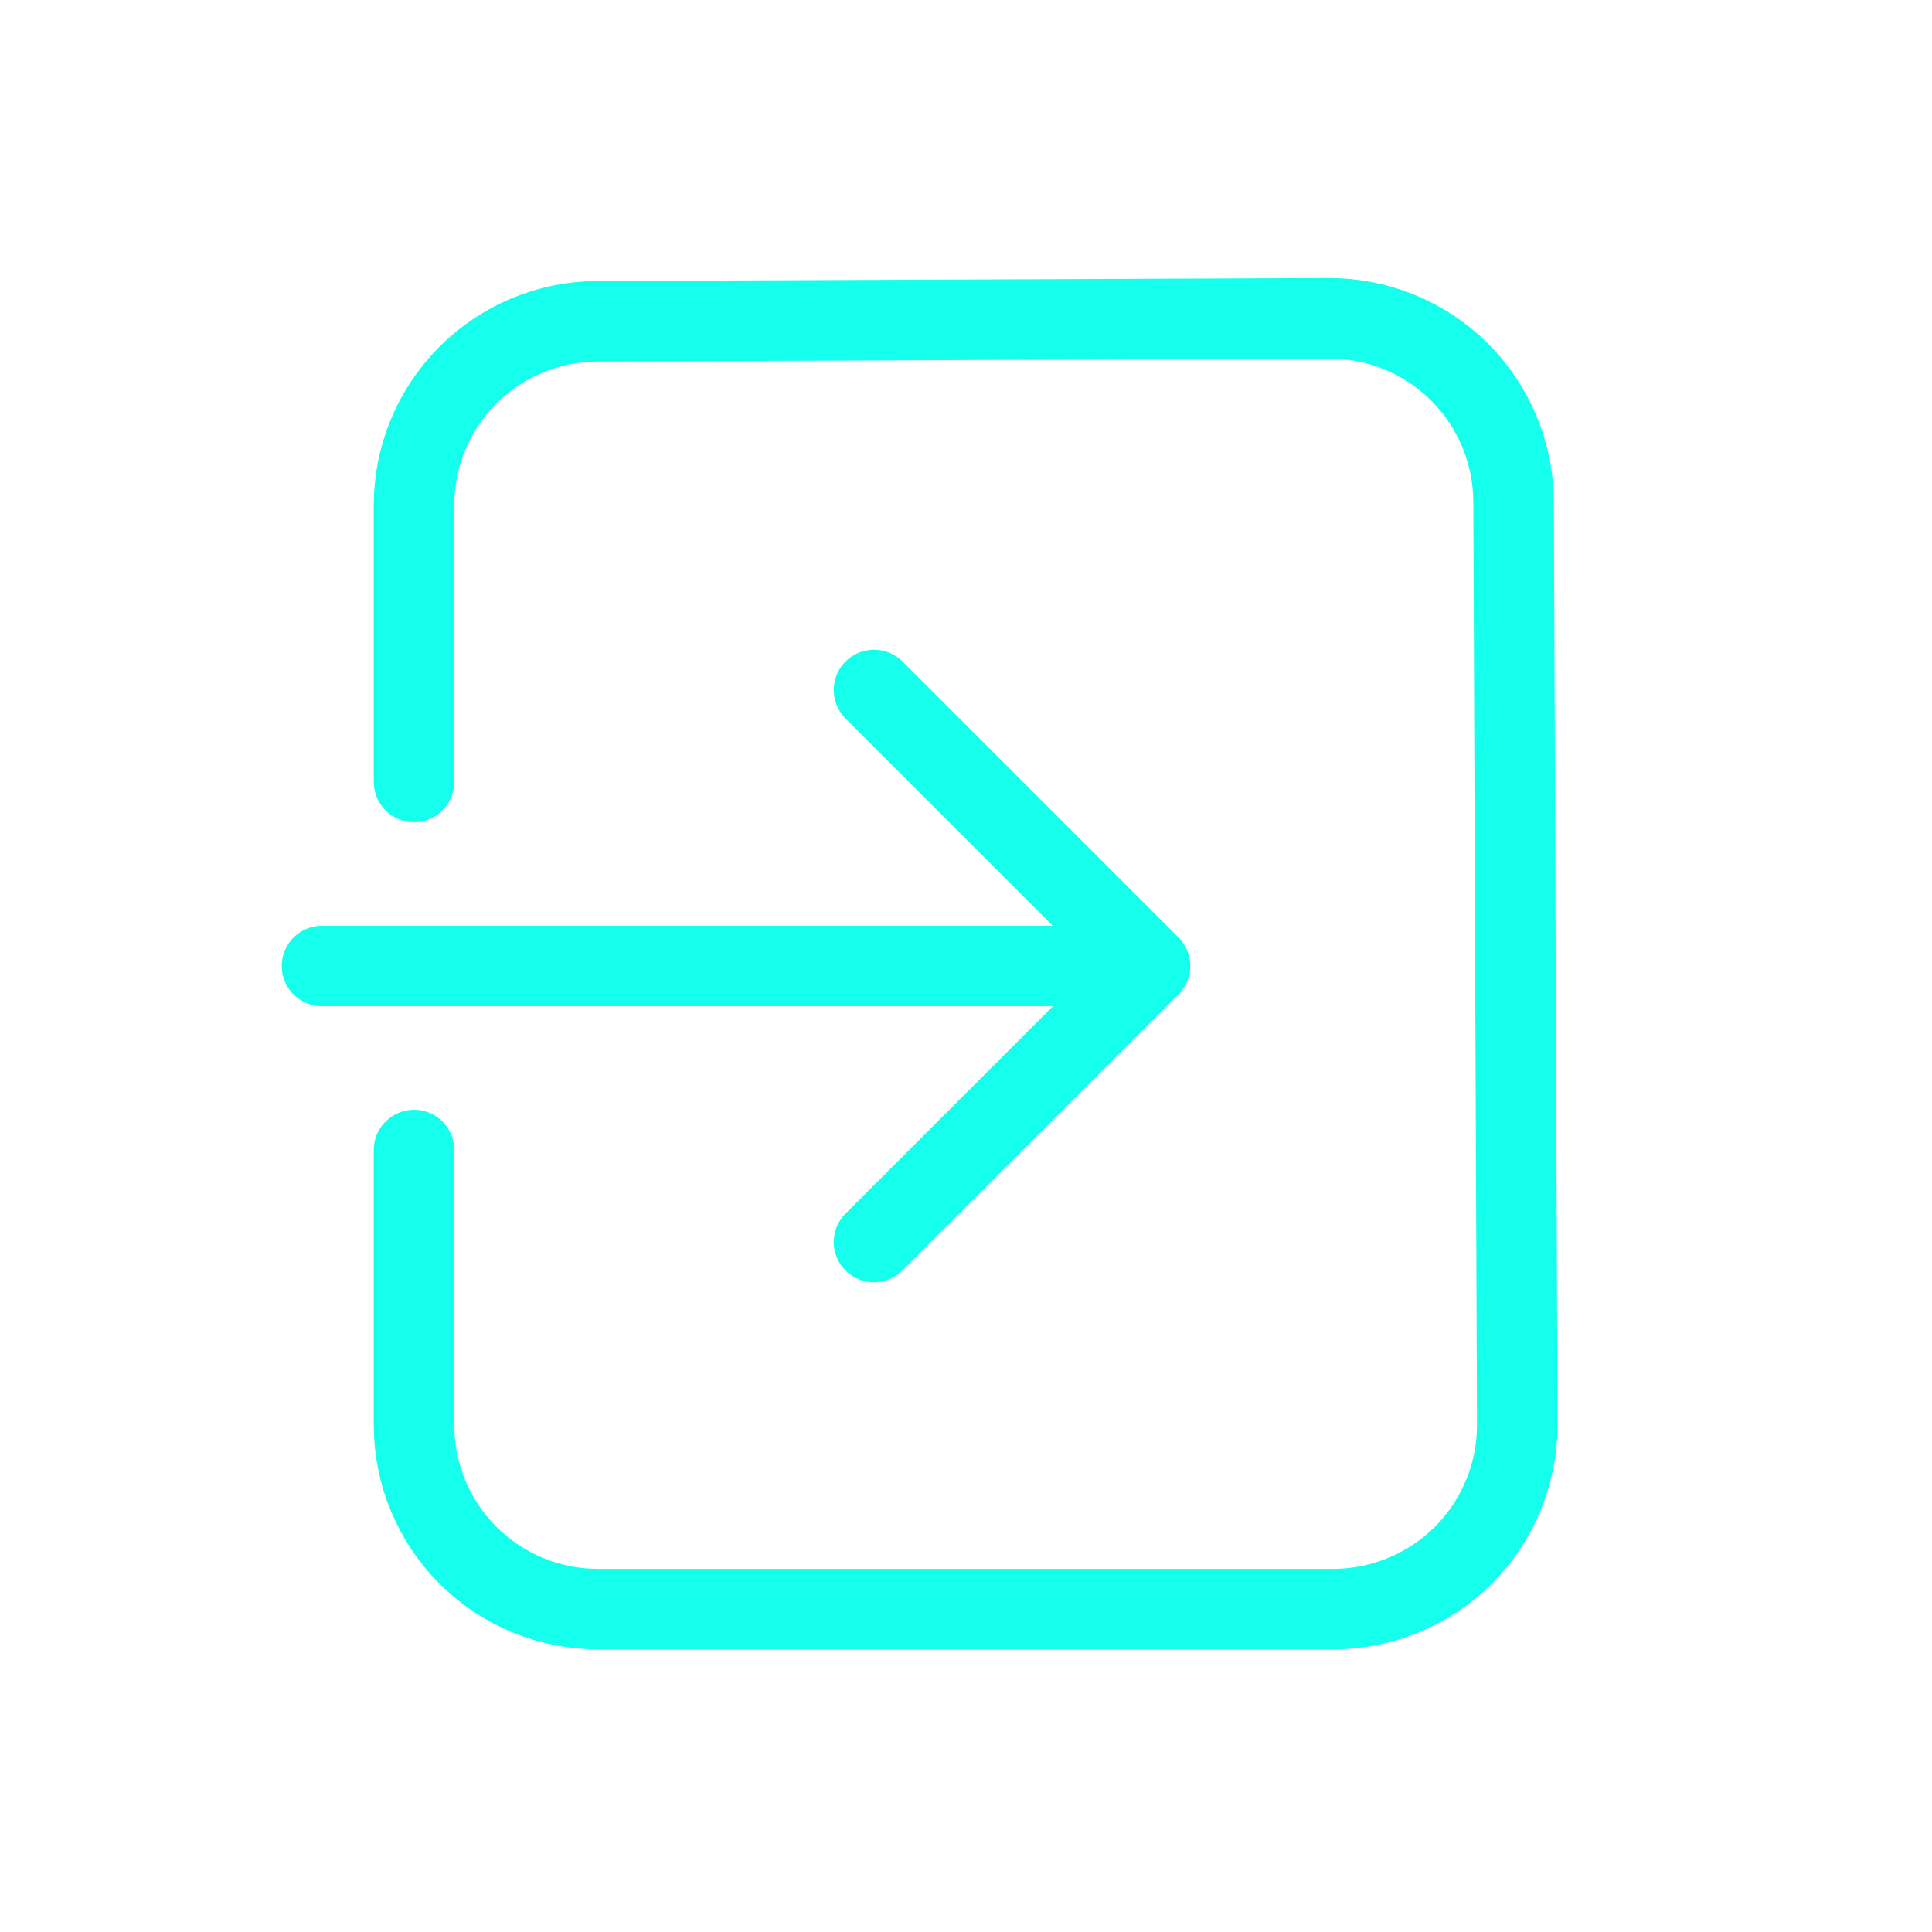
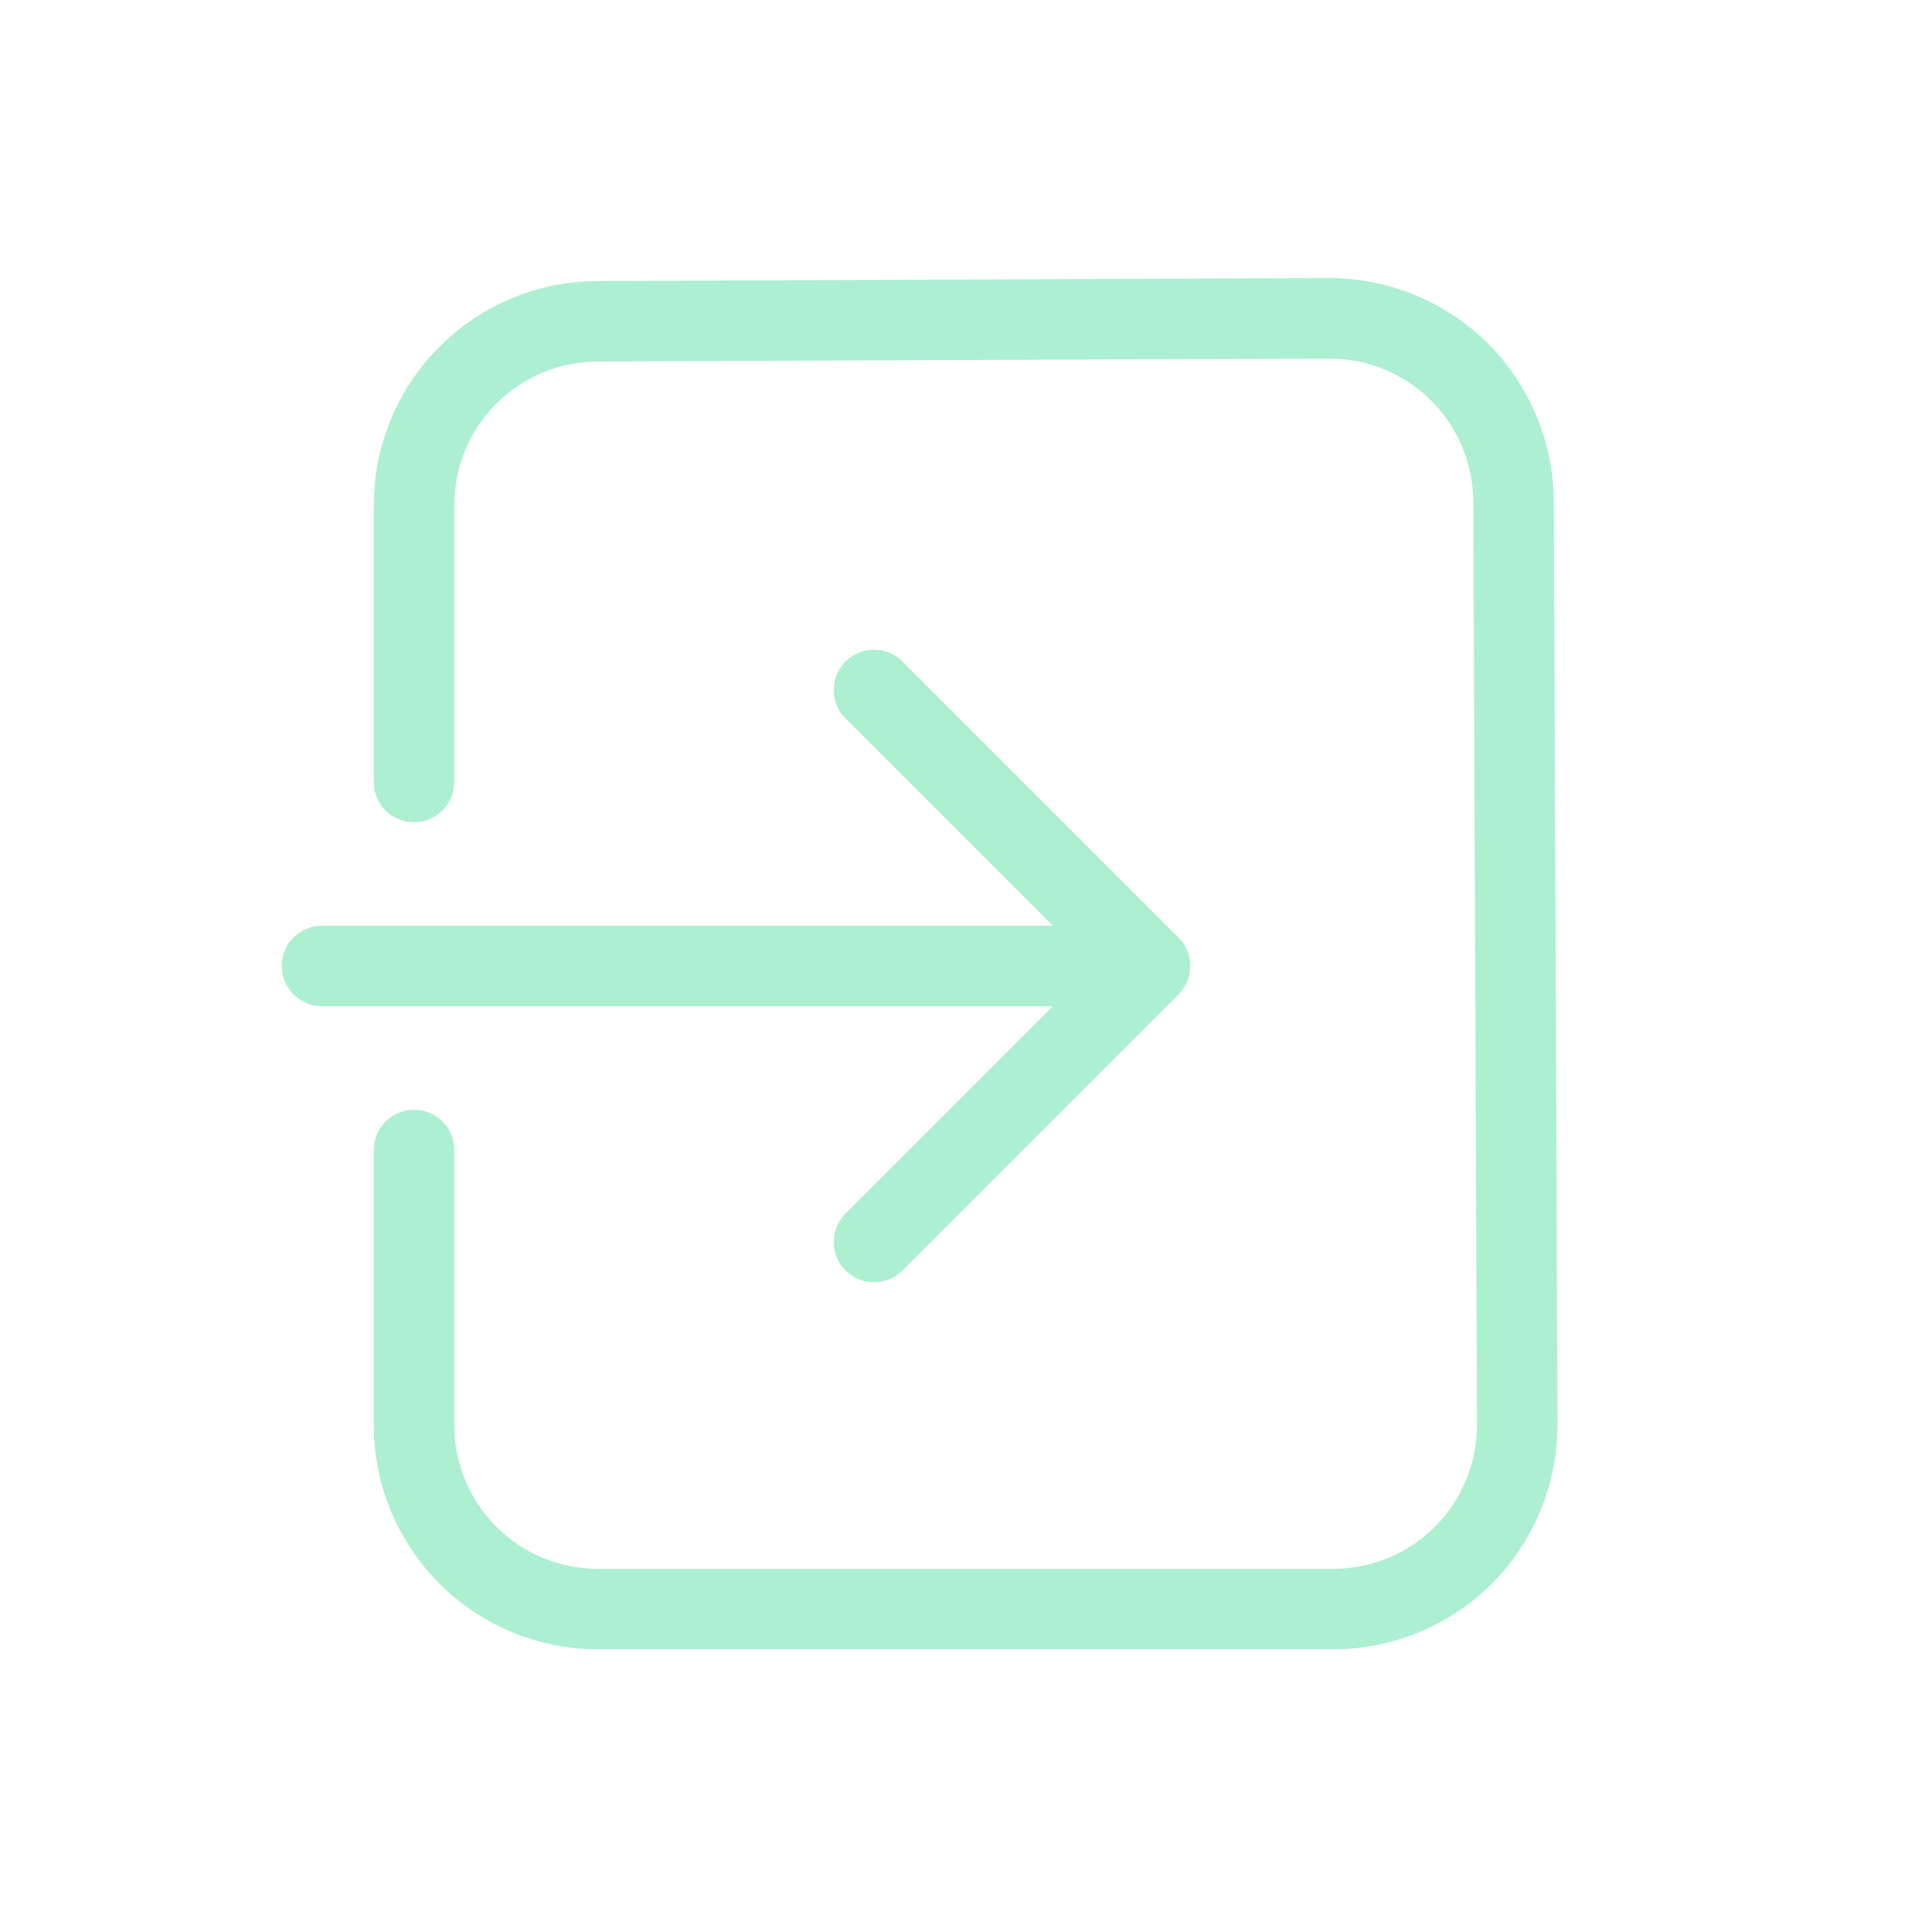
<svg xmlns="http://www.w3.org/2000/svg" width="24" height="24" viewBox="0 0 24 24" fill="none">
-   <path d="M10.857 15.429L14.286 12L10.857 8.571M14.286 12H4" stroke="#14FFEC" stroke-linecap="round" stroke-linejoin="round" />
-   <path d="M5.143 9.714V6.277C5.143 5.672 5.382 5.092 5.809 4.664C6.236 4.235 6.815 3.993 7.419 3.991L16.507 3.954C16.808 3.953 17.105 4.011 17.383 4.125C17.661 4.239 17.914 4.406 18.127 4.618C18.34 4.829 18.509 5.081 18.625 5.358C18.741 5.635 18.801 5.932 18.802 6.232L18.848 17.694C18.849 17.994 18.791 18.291 18.677 18.569C18.564 18.847 18.396 19.1 18.185 19.313C17.974 19.526 17.722 19.695 17.445 19.811C17.169 19.927 16.872 19.987 16.571 19.989H7.429C6.822 19.989 6.241 19.748 5.812 19.319C5.384 18.89 5.143 18.309 5.143 17.703V14.286" stroke="#14FFEC" stroke-linecap="round" stroke-linejoin="round" />
+   <path d="M10.857 15.429L14.286 12L10.857 8.571M14.286 12H4" stroke="#adefd1ff" stroke-linecap="round" stroke-linejoin="round" />
+   <path d="M5.143 9.714V6.277C5.143 5.672 5.382 5.092 5.809 4.664C6.236 4.235 6.815 3.993 7.419 3.991L16.507 3.954C16.808 3.953 17.105 4.011 17.383 4.125C17.661 4.239 17.914 4.406 18.127 4.618C18.34 4.829 18.509 5.081 18.625 5.358C18.741 5.635 18.801 5.932 18.802 6.232L18.848 17.694C18.849 17.994 18.791 18.291 18.677 18.569C18.564 18.847 18.396 19.1 18.185 19.313C17.974 19.526 17.722 19.695 17.445 19.811C17.169 19.927 16.872 19.987 16.571 19.989H7.429C6.822 19.989 6.241 19.748 5.812 19.319C5.384 18.89 5.143 18.309 5.143 17.703V14.286" stroke="#adefd1ff" stroke-linecap="round" stroke-linejoin="round" />
</svg>
